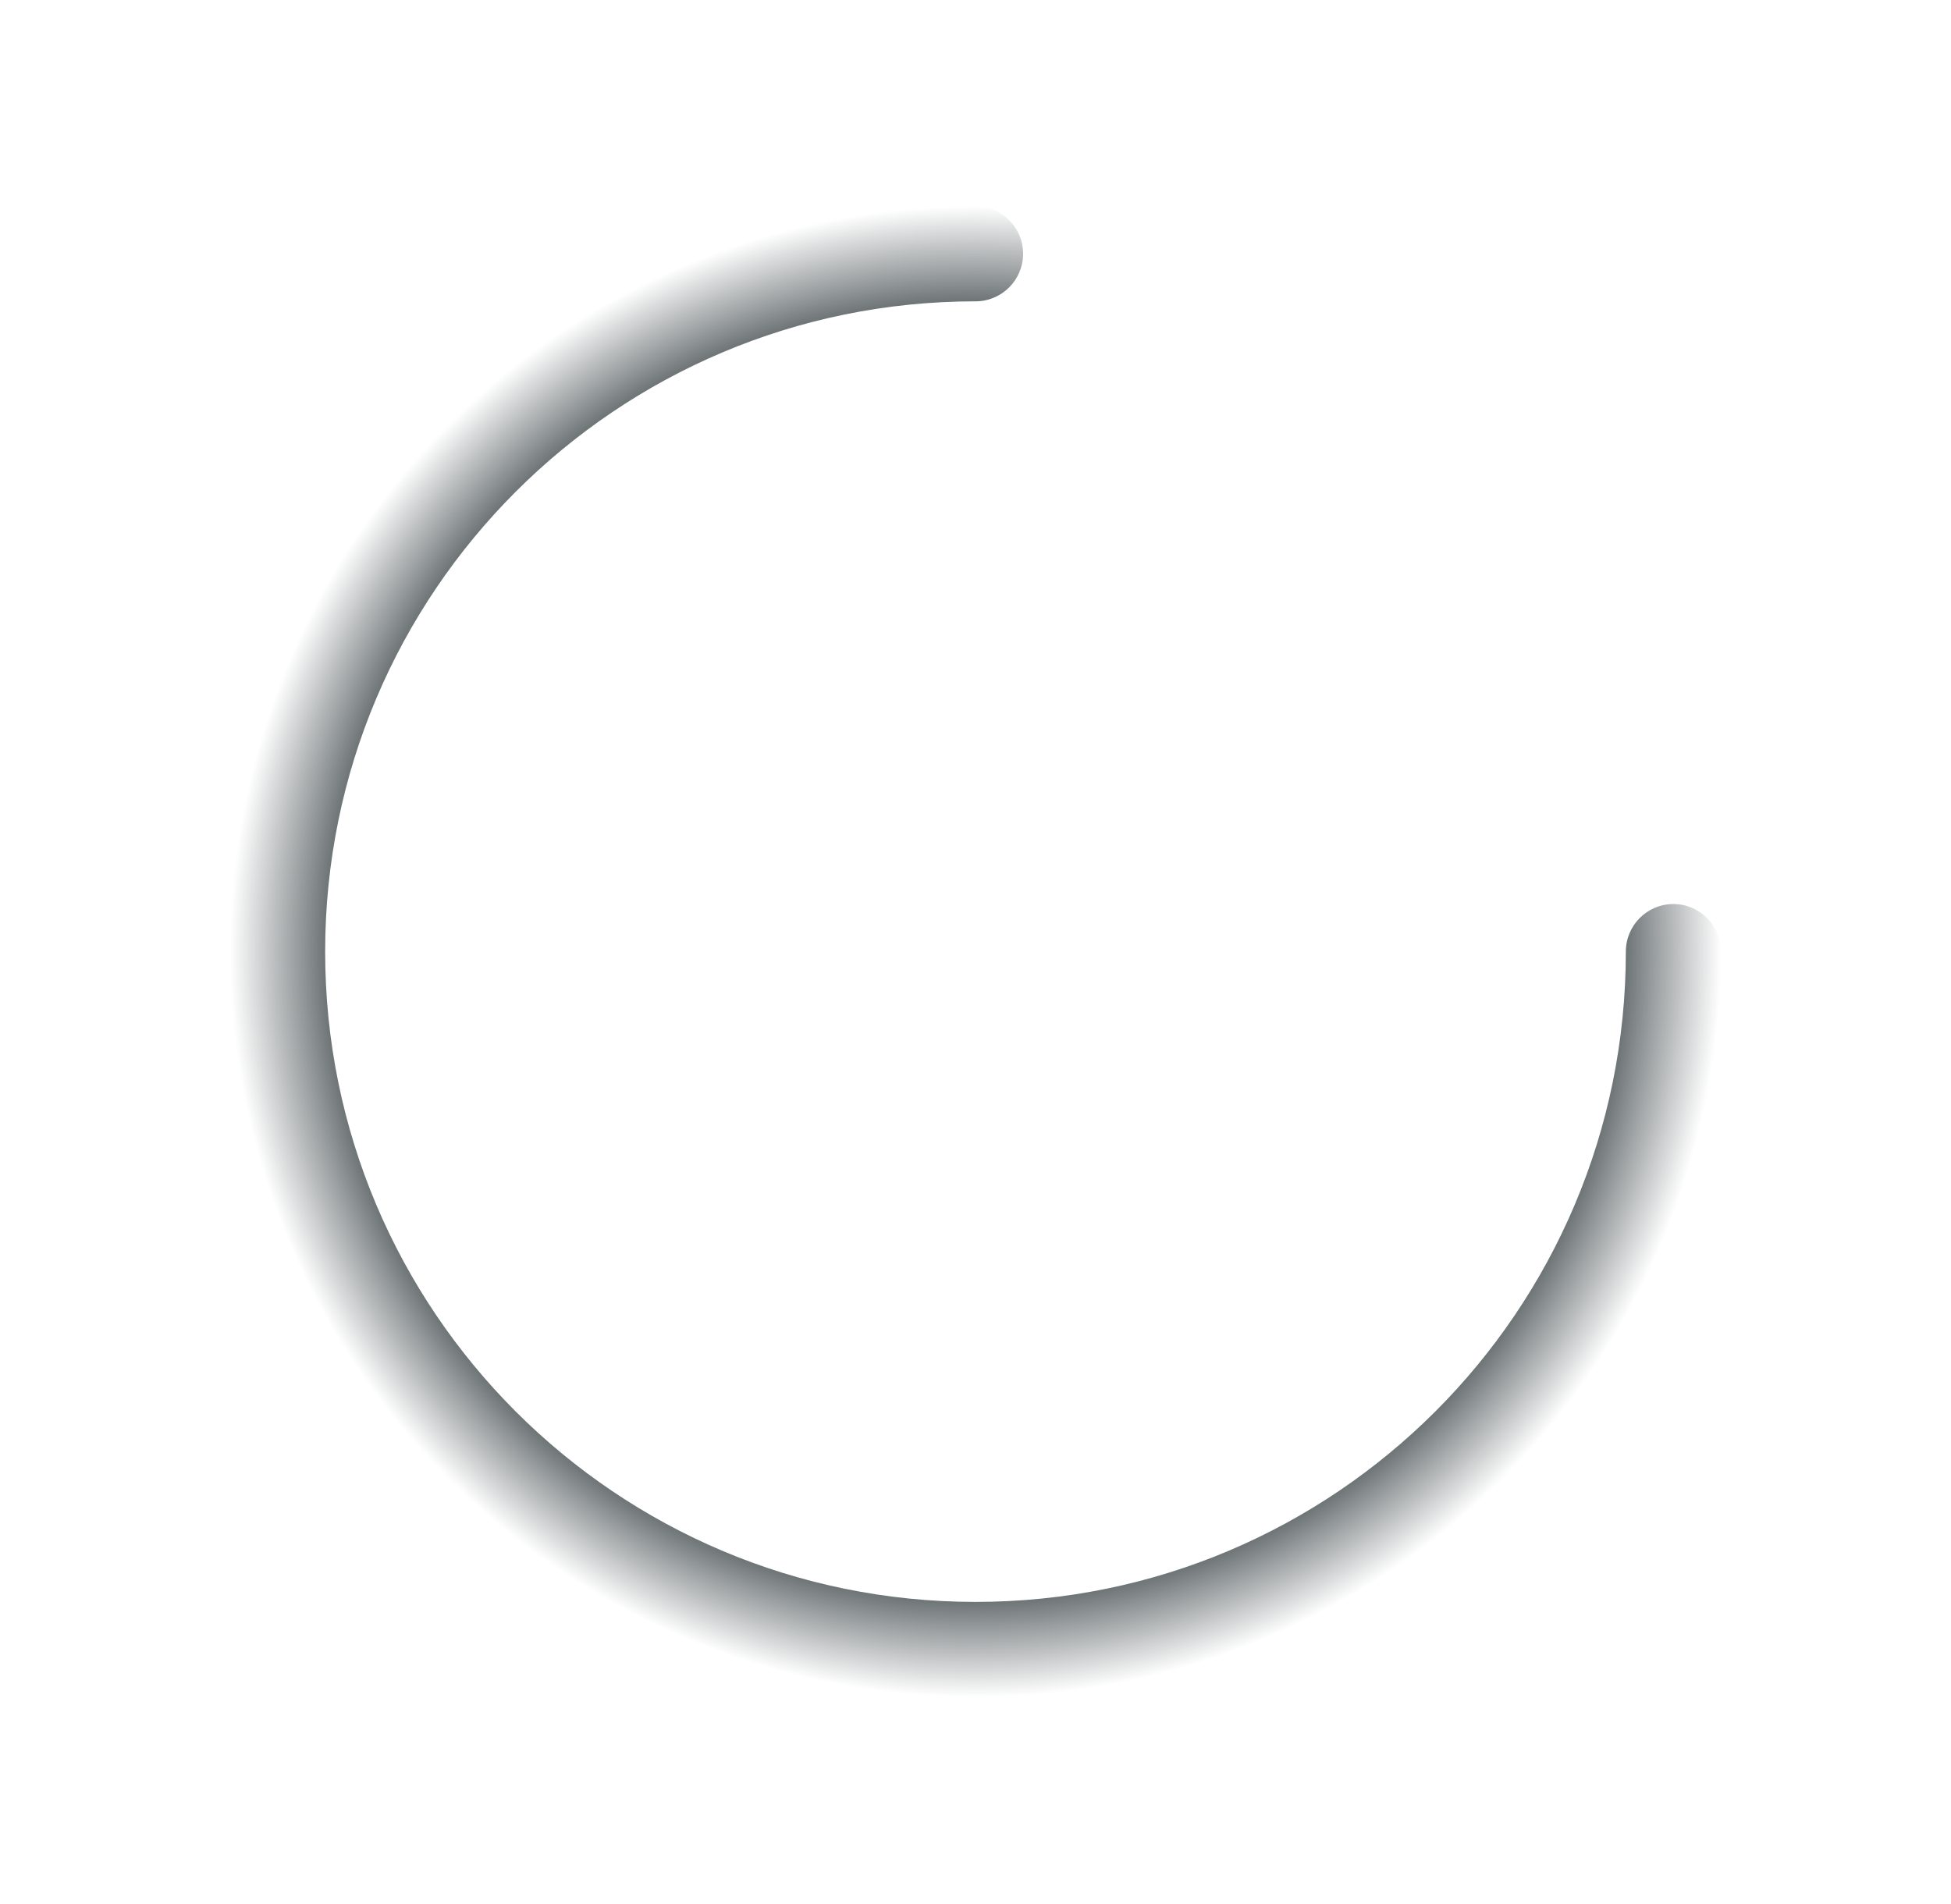
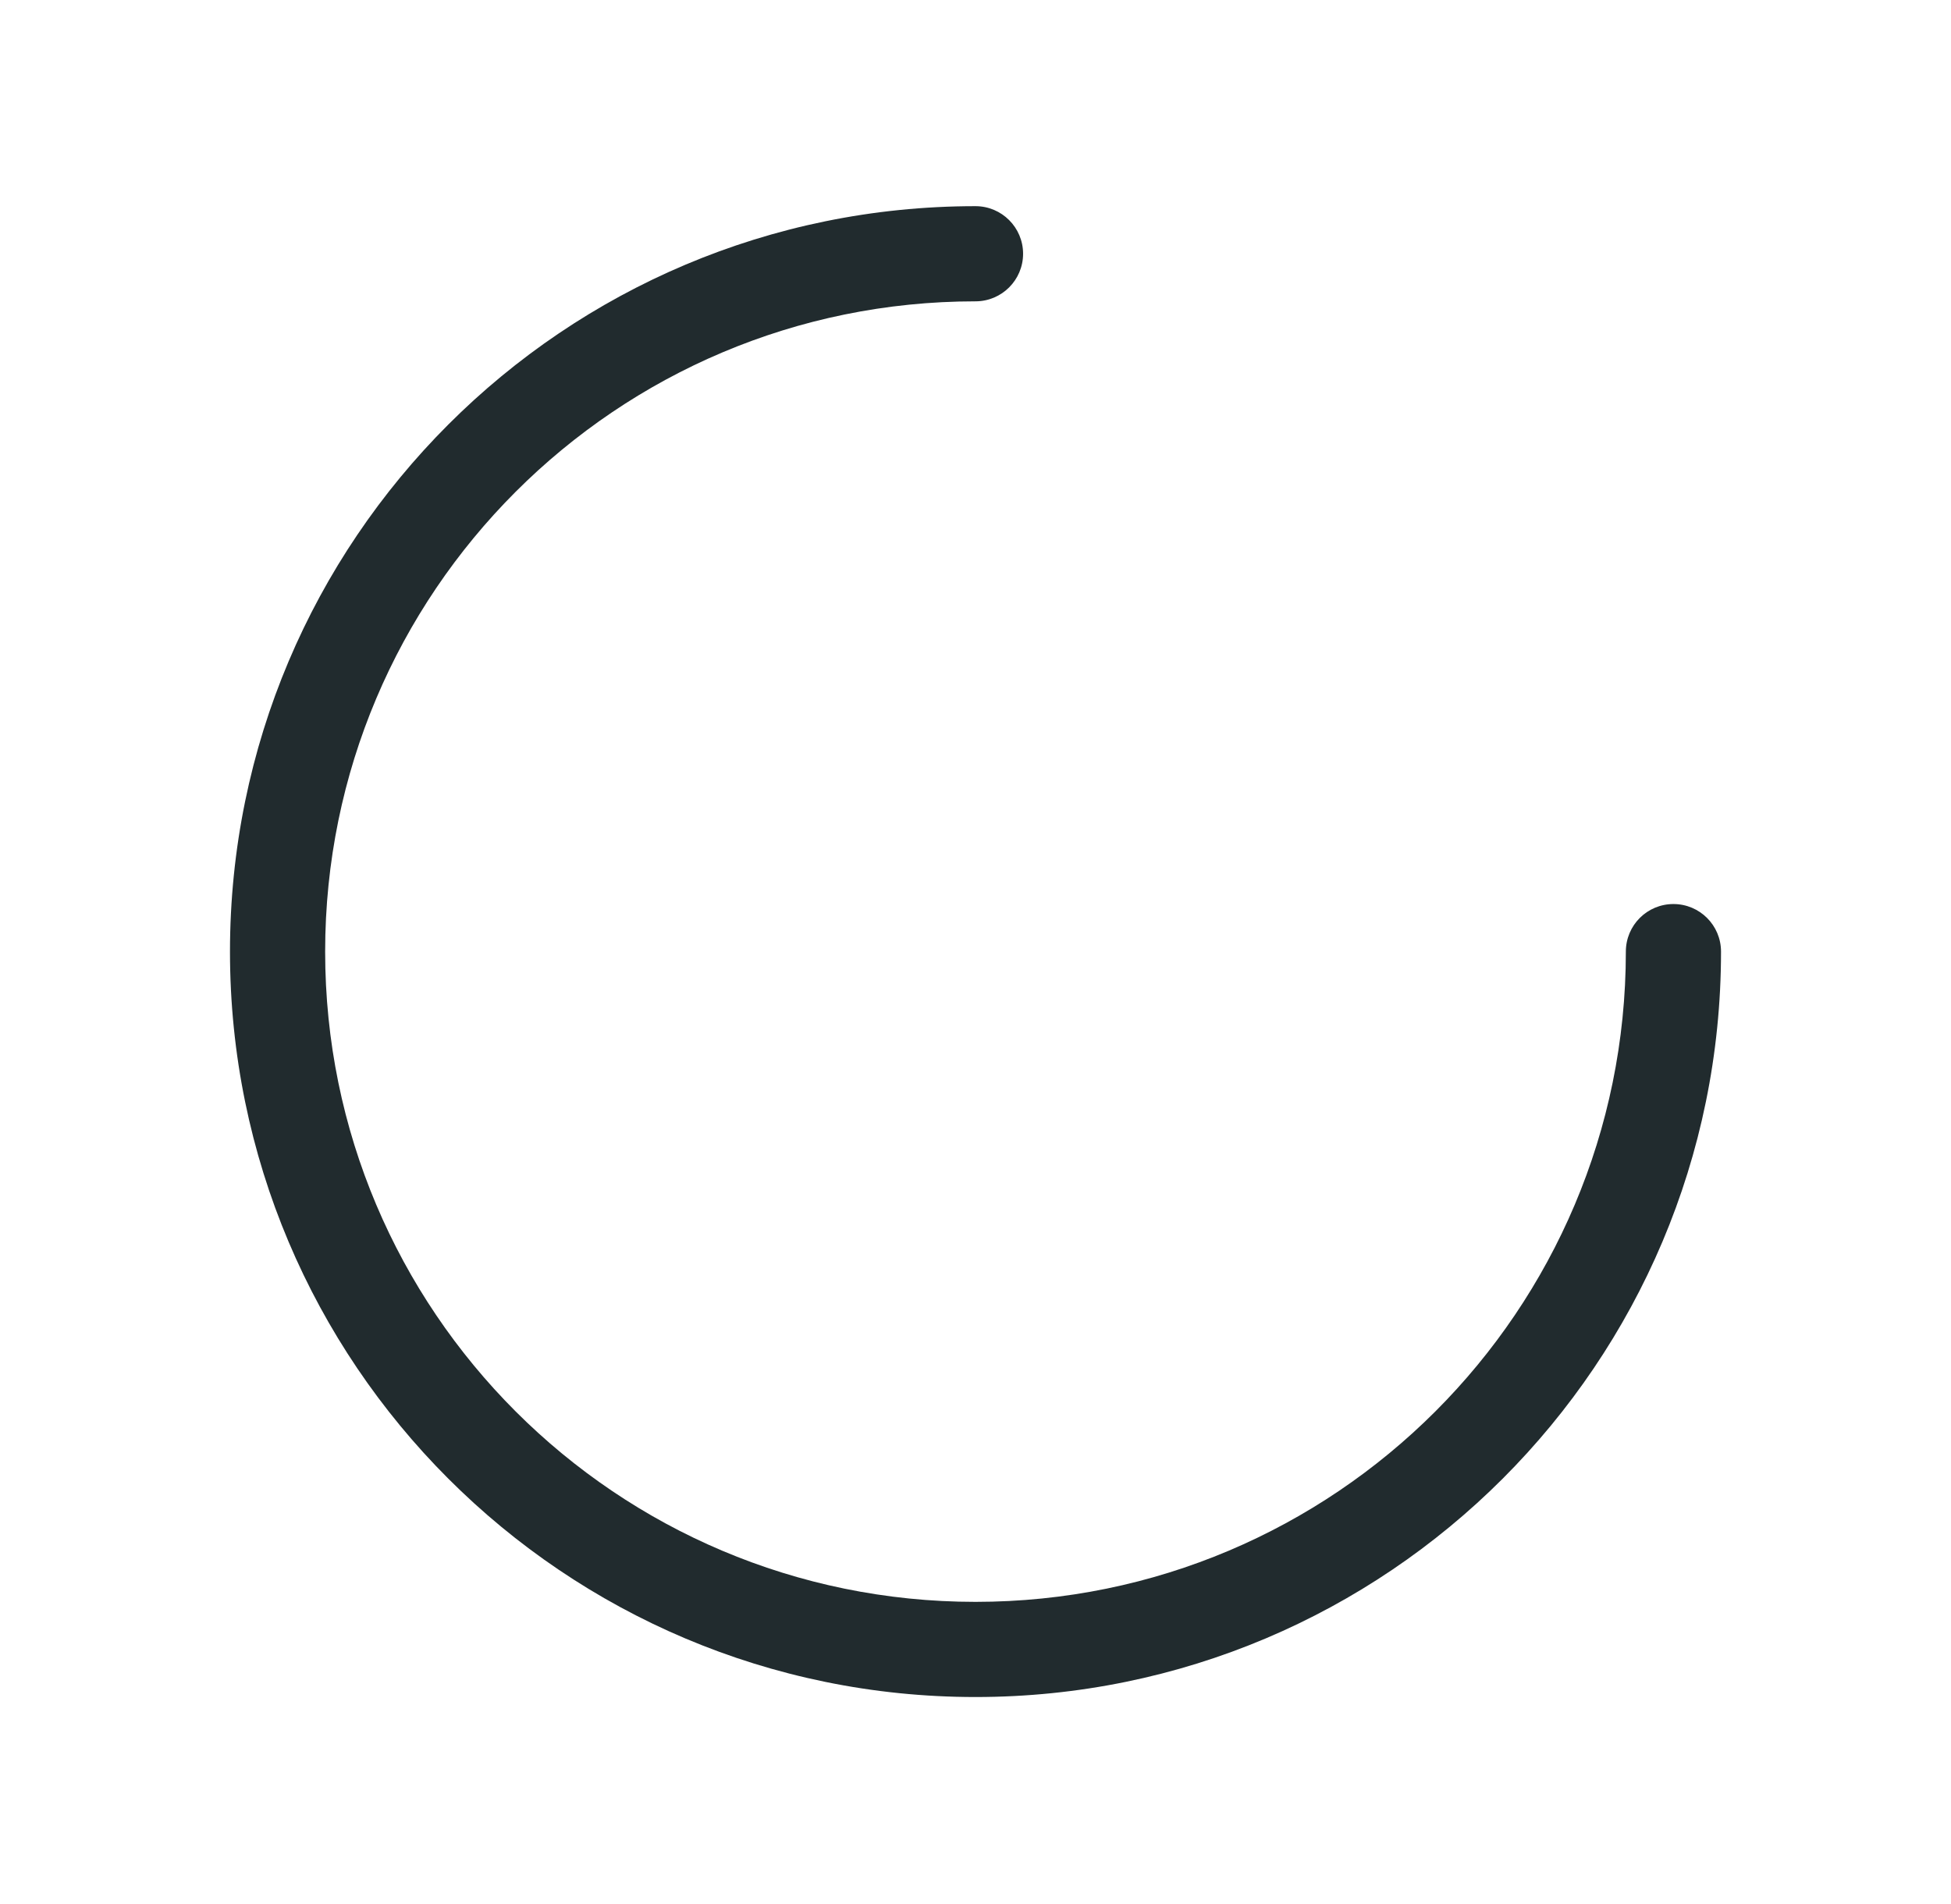
<svg xmlns="http://www.w3.org/2000/svg" width="41" height="40" viewBox="0 0 41 40" fill="none">
-   <path d="M36.167 20C36.167 19.448 35.719 19 35.167 19C34.614 19 34.167 19.448 34.167 20H36.167ZM20.5 6.333C21.052 6.333 21.5 5.886 21.5 5.333C21.5 4.781 21.052 4.333 20.5 4.333V6.333ZM34.167 20C34.167 27.548 28.048 33.667 20.5 33.667V35.667C29.153 35.667 36.167 28.652 36.167 20H34.167ZM20.5 33.667C12.952 33.667 6.833 27.548 6.833 20H4.833C4.833 28.652 11.848 35.667 20.5 35.667V33.667ZM6.833 20C6.833 12.452 12.952 6.333 20.5 6.333V4.333C11.848 4.333 4.833 11.348 4.833 20H6.833Z" fill="url(#paint0_angular_1086_24618)" />
+   <path d="M36.167 20C36.167 19.447 35.719 19 35.167 19C34.614 19 34.167 19.447 34.167 20H36.167ZM20.5 6.333C21.052 6.333 21.5 5.885 21.5 5.333C21.5 4.781 21.052 4.333 20.5 4.333V6.333ZM34.167 20C34.167 27.548 28.048 33.666 20.5 33.666V35.666C29.152 35.666 36.167 28.652 36.167 20H34.167ZM20.5 33.666C12.952 33.666 6.833 27.548 6.833 20H4.833C4.833 28.652 11.848 35.666 20.5 35.666V33.666ZM6.833 20C6.833 12.452 12.952 6.333 20.5 6.333V4.333C11.848 4.333 4.833 11.347 4.833 20H6.833Z" fill="url(#paint0_angular_2087_10364)" />
  <defs>
-     <radialGradient id="paint0_angular_1086_24618" cx="0" cy="0" r="1" gradientUnits="userSpaceOnUse" gradientTransform="translate(20.5002 19.9999) rotate(-7.275) scale(15.7938)">
+     <radialGradient id="paint0_angular_2087_10364" cx="0" cy="0" r="1" gradientUnits="userSpaceOnUse" gradientTransform="translate(20.5 19.9997) rotate(-7.275) scale(15.7938)">
      <stop offset="0.804" stop-color="#212B2E" />
-       <stop offset="1" stop-color="#212B2E" stop-opacity="0" />
+       <stop offset="1" stop-color="#212B2E" />
    </radialGradient>
  </defs>
</svg>
